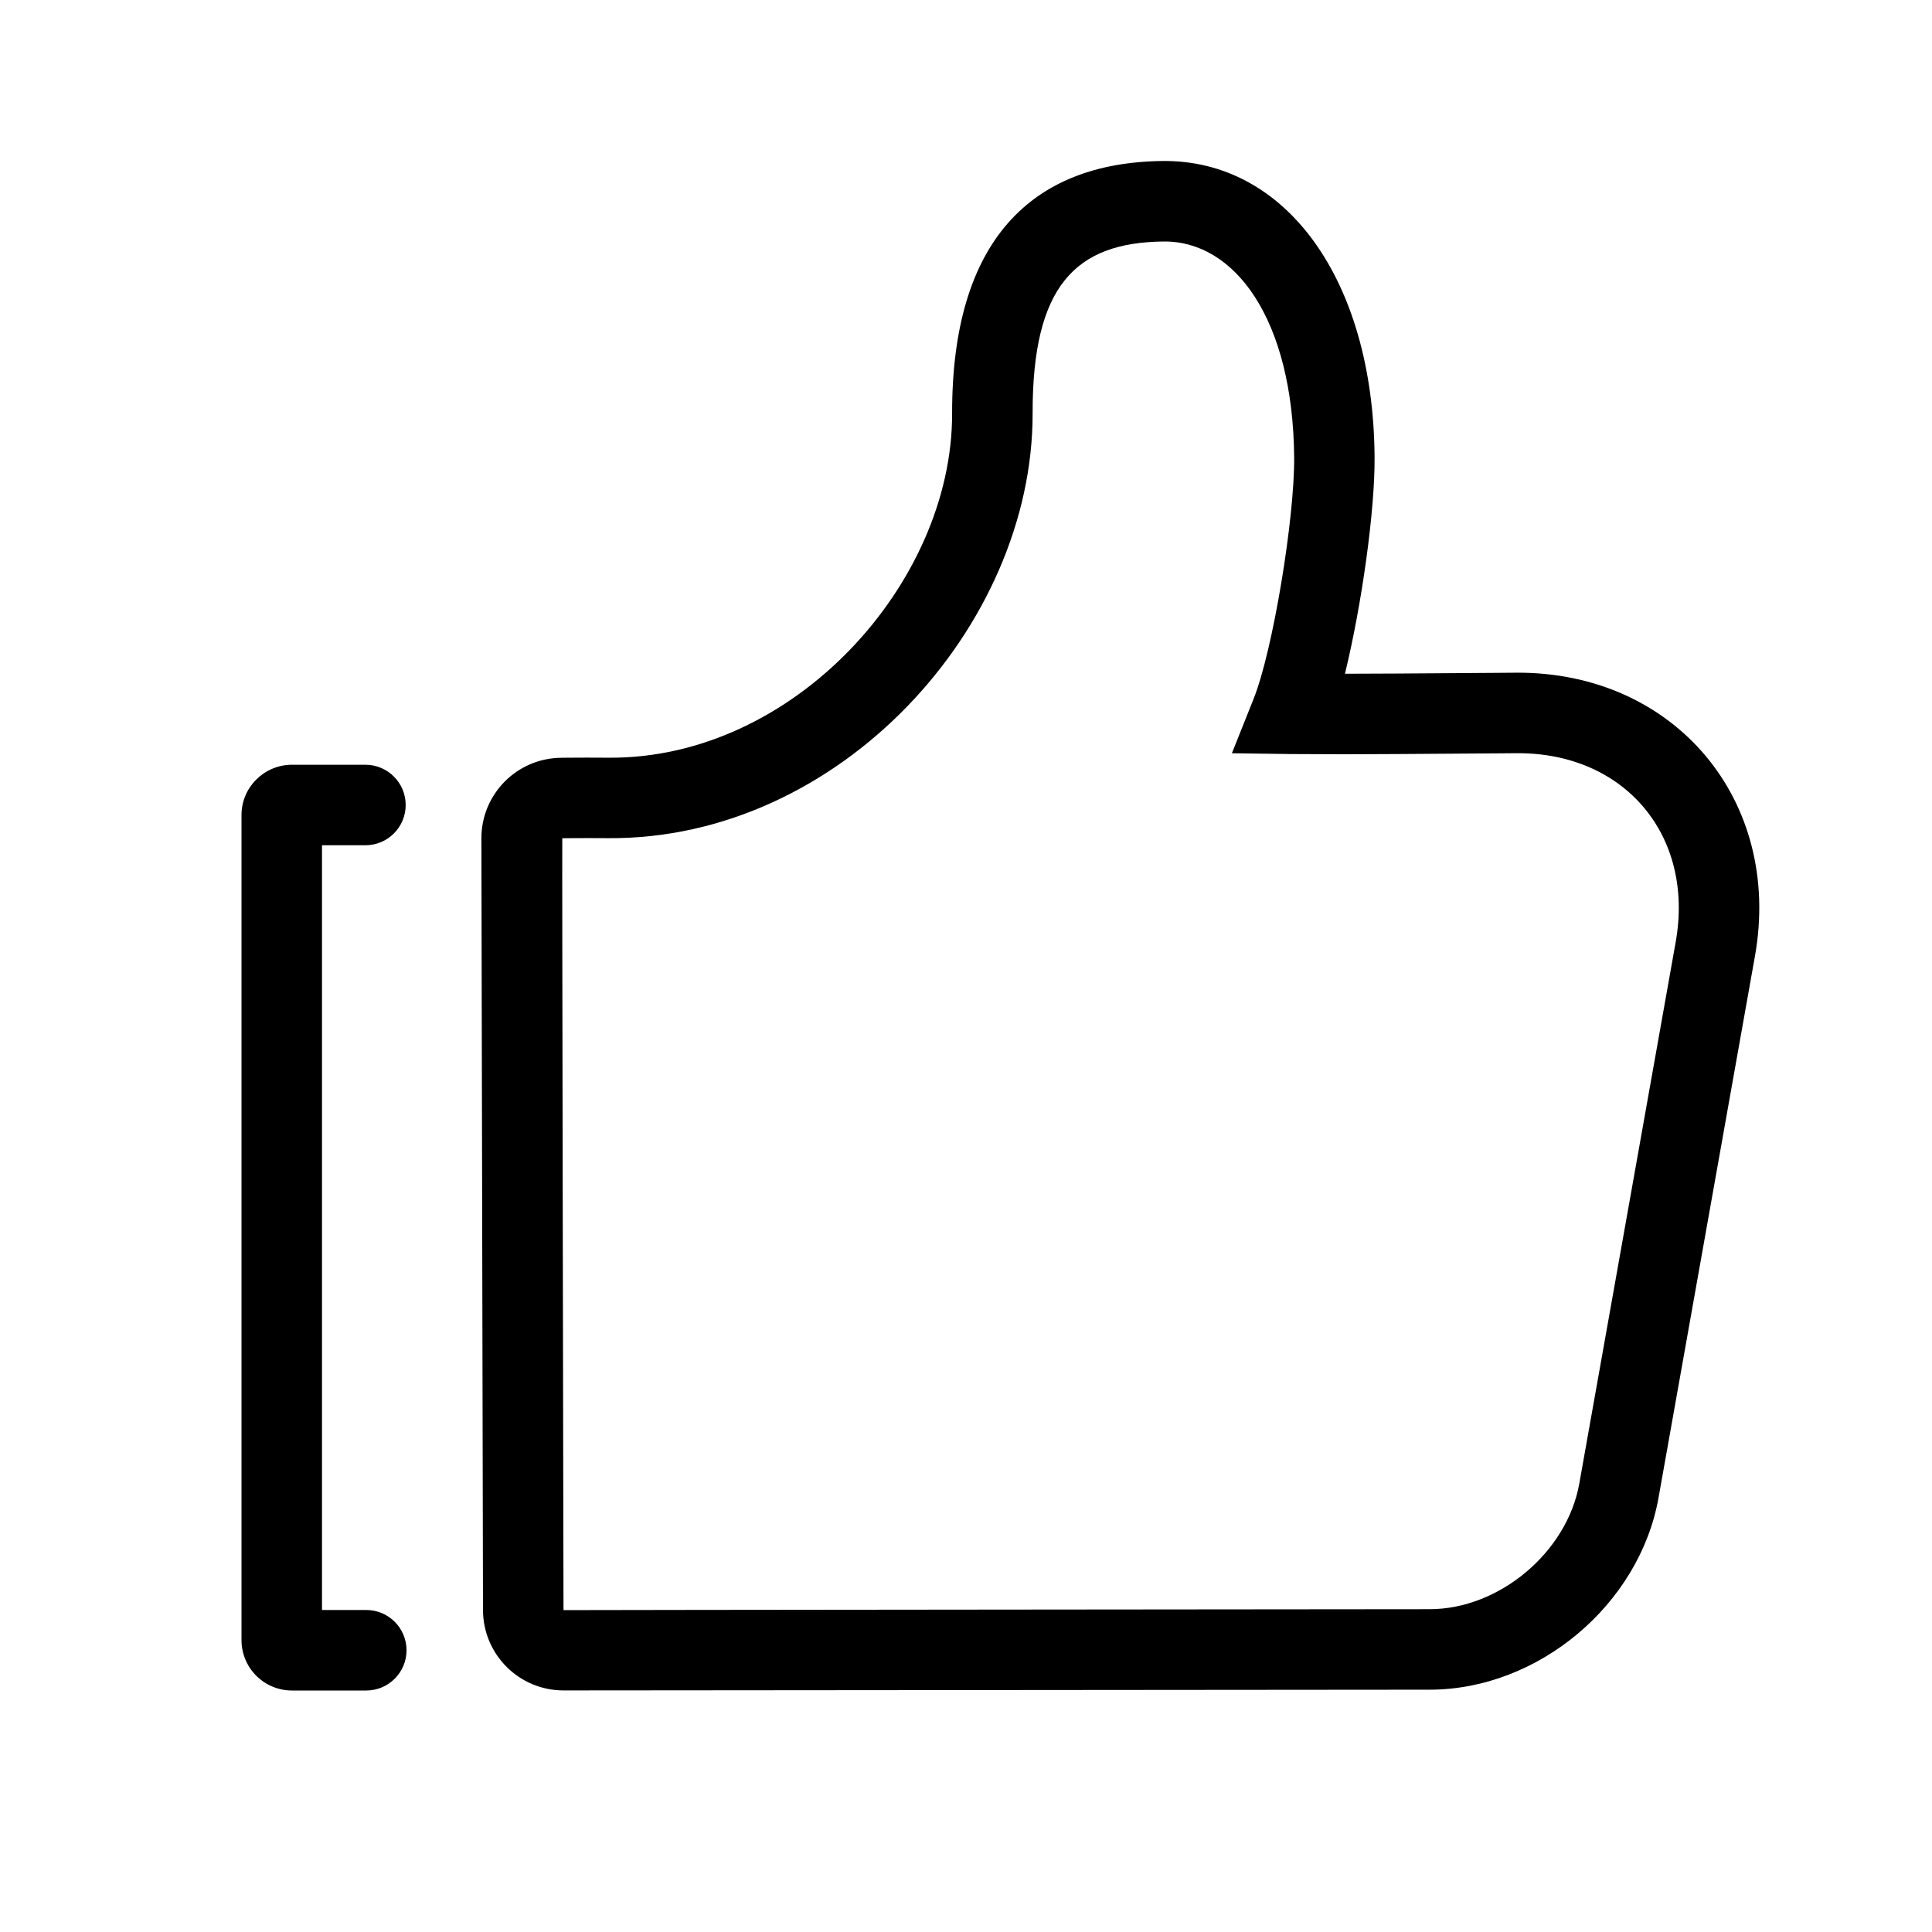
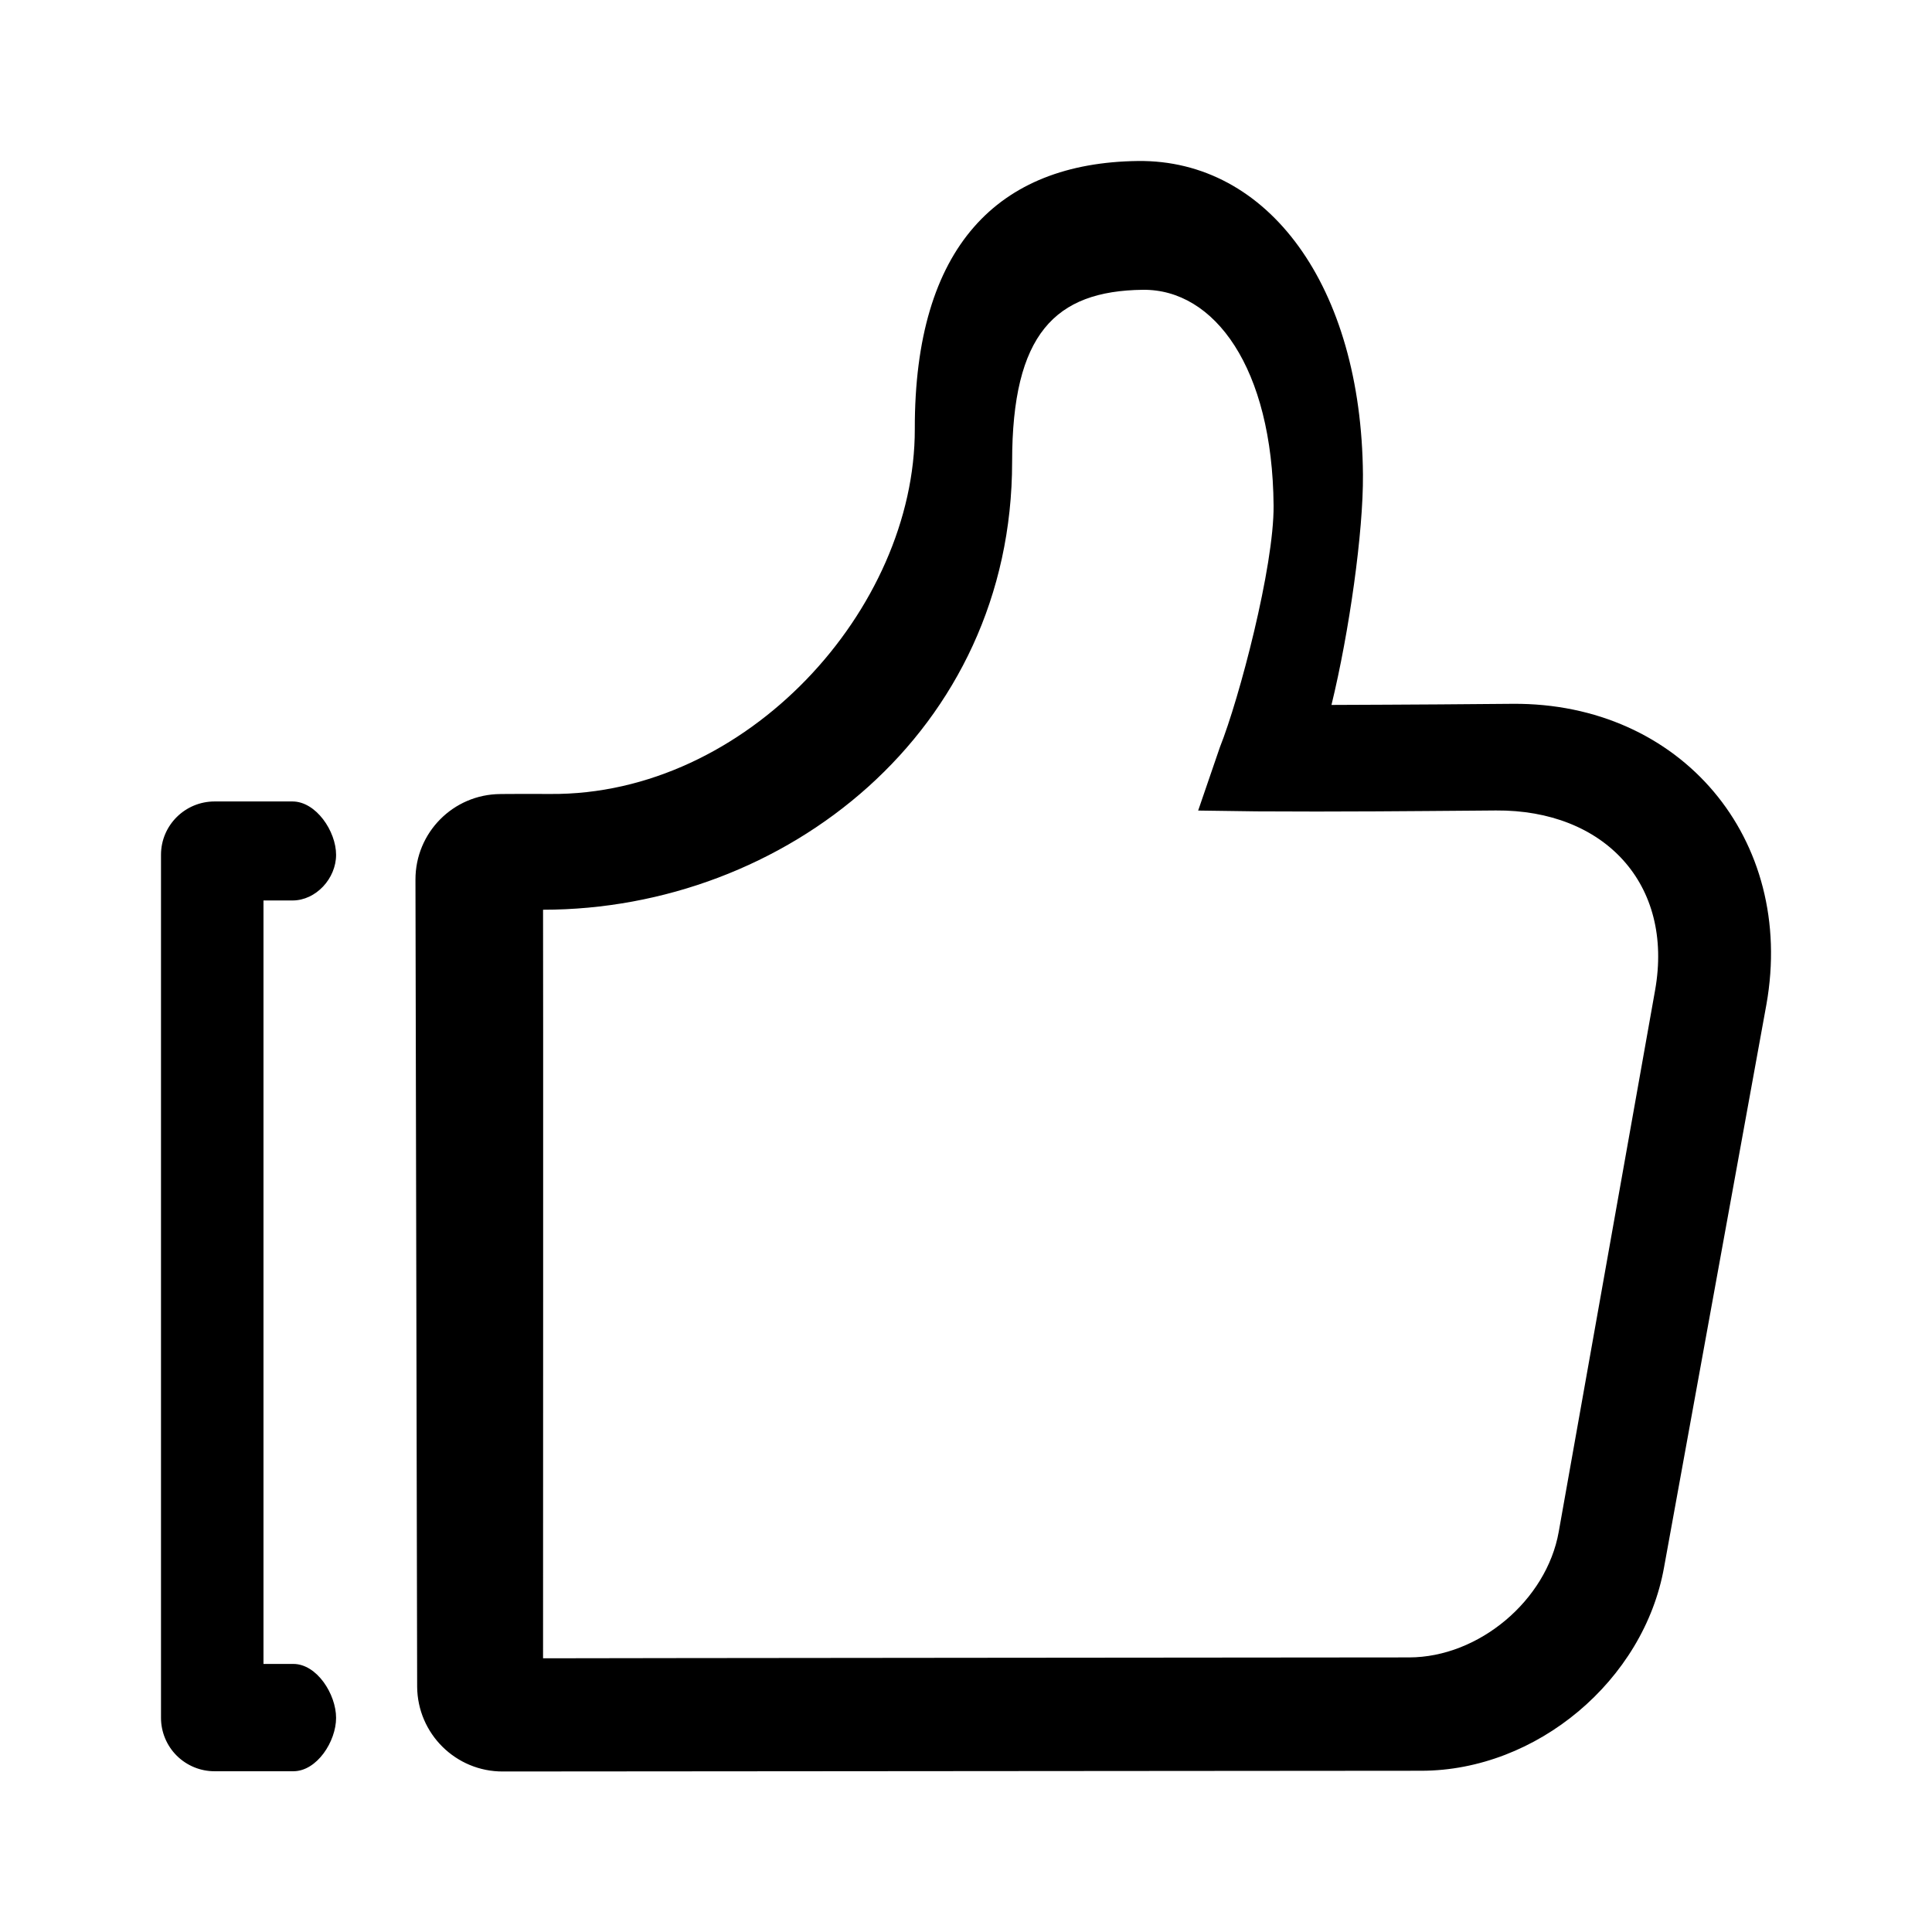
- <svg xmlns="http://www.w3.org/2000/svg" t="1638779028570" class="icon" viewBox="0 0 1024 1024" version="1.1" p-id="3327" width="200" height="200">
-   <defs>
-     <style type="text/css">@font-face { font-weight: 400; font-style: normal; font-family: Circular-Loom; src: url("https://cdn.loom.com/assets/fonts/circular/CircularXXWeb-Book-cd7d2bcec649b1243839a15d5eb8f0a3.woff2") format("woff2"); }
- @font-face { font-weight: 500; font-style: normal; font-family: Circular-Loom; src: url("https://cdn.loom.com/assets/fonts/circular/CircularXXWeb-Medium-d74eac43c78bd5852478998ce63dceb3.woff2") format("woff2"); }
- @font-face { font-weight: 700; font-style: normal; font-family: Circular-Loom; src: url("https://cdn.loom.com/assets/fonts/circular/CircularXXWeb-Bold-83b8ceaf77f49c7cffa44107561909e4.woff2") format("woff2"); }
- @font-face { font-weight: 900; font-style: normal; font-family: Circular-Loom; src: url("https://cdn.loom.com/assets/fonts/circular/CircularXXWeb-Black-bf067ecb8aa777ceb6df7d72226febca.woff2") format("woff2"); }
- </style>
-   </defs>
-   <path d="M757.76 852.907c36.907-0.021 72.832-30.208 79.296-66.56l51.093-287.04c10.069-56.469-27.093-100.523-84.373-100.096l-10.261 0.085a19972.267 19972.267 0 0 1-52.843 0.363 3552.853 3552.853 0 0 1-56.747 0l-30.997-0.427 11.499-28.8c10.24-25.643 21.76-95.744 21.504-128.021-0.619-73.045-31.36-114.859-69.291-114.411-46.613 0.555-69.461 23.467-69.333 91.136 0.213 112.661-102.144 226.112-225.131 225.109a1214.08 1214.08 0 0 0-20.629 0l-3.52 0.043c-0.192 0 0.64 409.109 0.64 409.109 0-0.085 459.093-0.491 459.093-0.491z m-17.301-495.915a15332.288 15332.288 0 0 0 52.693-0.363l10.283-0.085c84.011-0.619 141.44 67.52 126.72 150.251L879.061 793.813c-10.091 56.661-63.68 101.696-121.259 101.76l-458.923 0.384A42.667 42.667 0 0 1 256 853.547l-0.853-409.173a42.624 42.624 0 0 1 42.347-42.731l3.669-0.043c5.909-0.064 13.12-0.064 21.333 0 98.176 0.789 182.293-92.437 182.144-182.379C504.469 128.021 546.24 86.187 616.107 85.333c65.173-0.768 111.68 62.507 112.448 156.715 0.256 28.48-6.848 78.827-15.701 115.051 8.021 0 17.28-0.043 27.584-0.107zM170.667 448v405.333h23.467a21.333 21.333 0 0 1 0 42.667H154.837A26.709 26.709 0 0 1 128 869.333v-437.333c0-14.784 12.075-26.667 26.773-26.667h38.912a21.333 21.333 0 0 1 0 42.667H170.667z" p-id="3328" />
+ <svg xmlns="http://www.w3.org/2000/svg" width="24" height="24" viewBox="0 0 24 24" version="1.1" stroke="none" stroke-width="1" fill="currentColor" stroke-linecap="round" stroke-linejoin="round">
+   <path d="M19.363,19.029 L20.56,12.302 C20.796,10.978 19.925,10.058 18.583,10.068 L18.343,10.07 C17.93,10.074 17.517,10.076 17.104,10.079 C16.661,10.082 16.054,10.082 15.611,10.079 L14.884,10.069 L15.154,9.282 C15.394,8.681 15.827,7.038 15.821,6.281 C15.807,4.569 15.086,3.59 14.197,3.6 C13.105,3.613 12.573,4.15 12.573,5.736 C12.573,9.085 9.746,11.301 6.746,11.301 C6.749,11.476 6.746,20.6 6.746,20.6 C6.746,20.598 17.505,20.589 17.505,20.589 C18.37,20.588 19.212,19.881 19.363,19.029 Z M18.537,8.745 L18.792,8.743 C20.881,8.728 22.309,10.422 21.943,12.478 L20.672,19.467 C20.422,20.875 19.089,21.995 17.658,21.997 L6.248,22.006 C5.663,22.009 5.186,21.537 5.182,20.952 L5.161,10.927 C5.16,10.343 5.63,9.868 6.214,9.864 L6.305,9.863 C6.452,9.862 6.631,9.862 6.835,9.863 C9.276,9.883 11.368,7.565 11.364,5.329 C11.36,3.062 12.398,2.022 14.135,2 C15.755,1.981 16.912,3.554 16.931,5.896 C16.937,6.605 16.76,7.856 16.54,8.757 C16.74,8.757 16.97,8.756 17.226,8.754 C17.663,8.752 18.1,8.749 18.537,8.745 Z M3.273,20.67 L3.644,20.67 C3.937,20.67 4.175,21.047 4.175,21.34 C4.175,21.633 3.937,22.003 3.644,22.003 L2.667,22.003 C2.491,22.004 2.321,21.934 2.196,21.81 C2.071,21.686 2,21.516 2,21.34 L2,10.619 C2,10.251 2.3,9.956 2.666,9.956 L3.633,9.956 C3.926,9.956 4.175,10.326 4.175,10.619 C4.175,10.912 3.926,11.186 3.633,11.186 L3.273,11.186 L3.273,20.67 Z" />
</svg>
